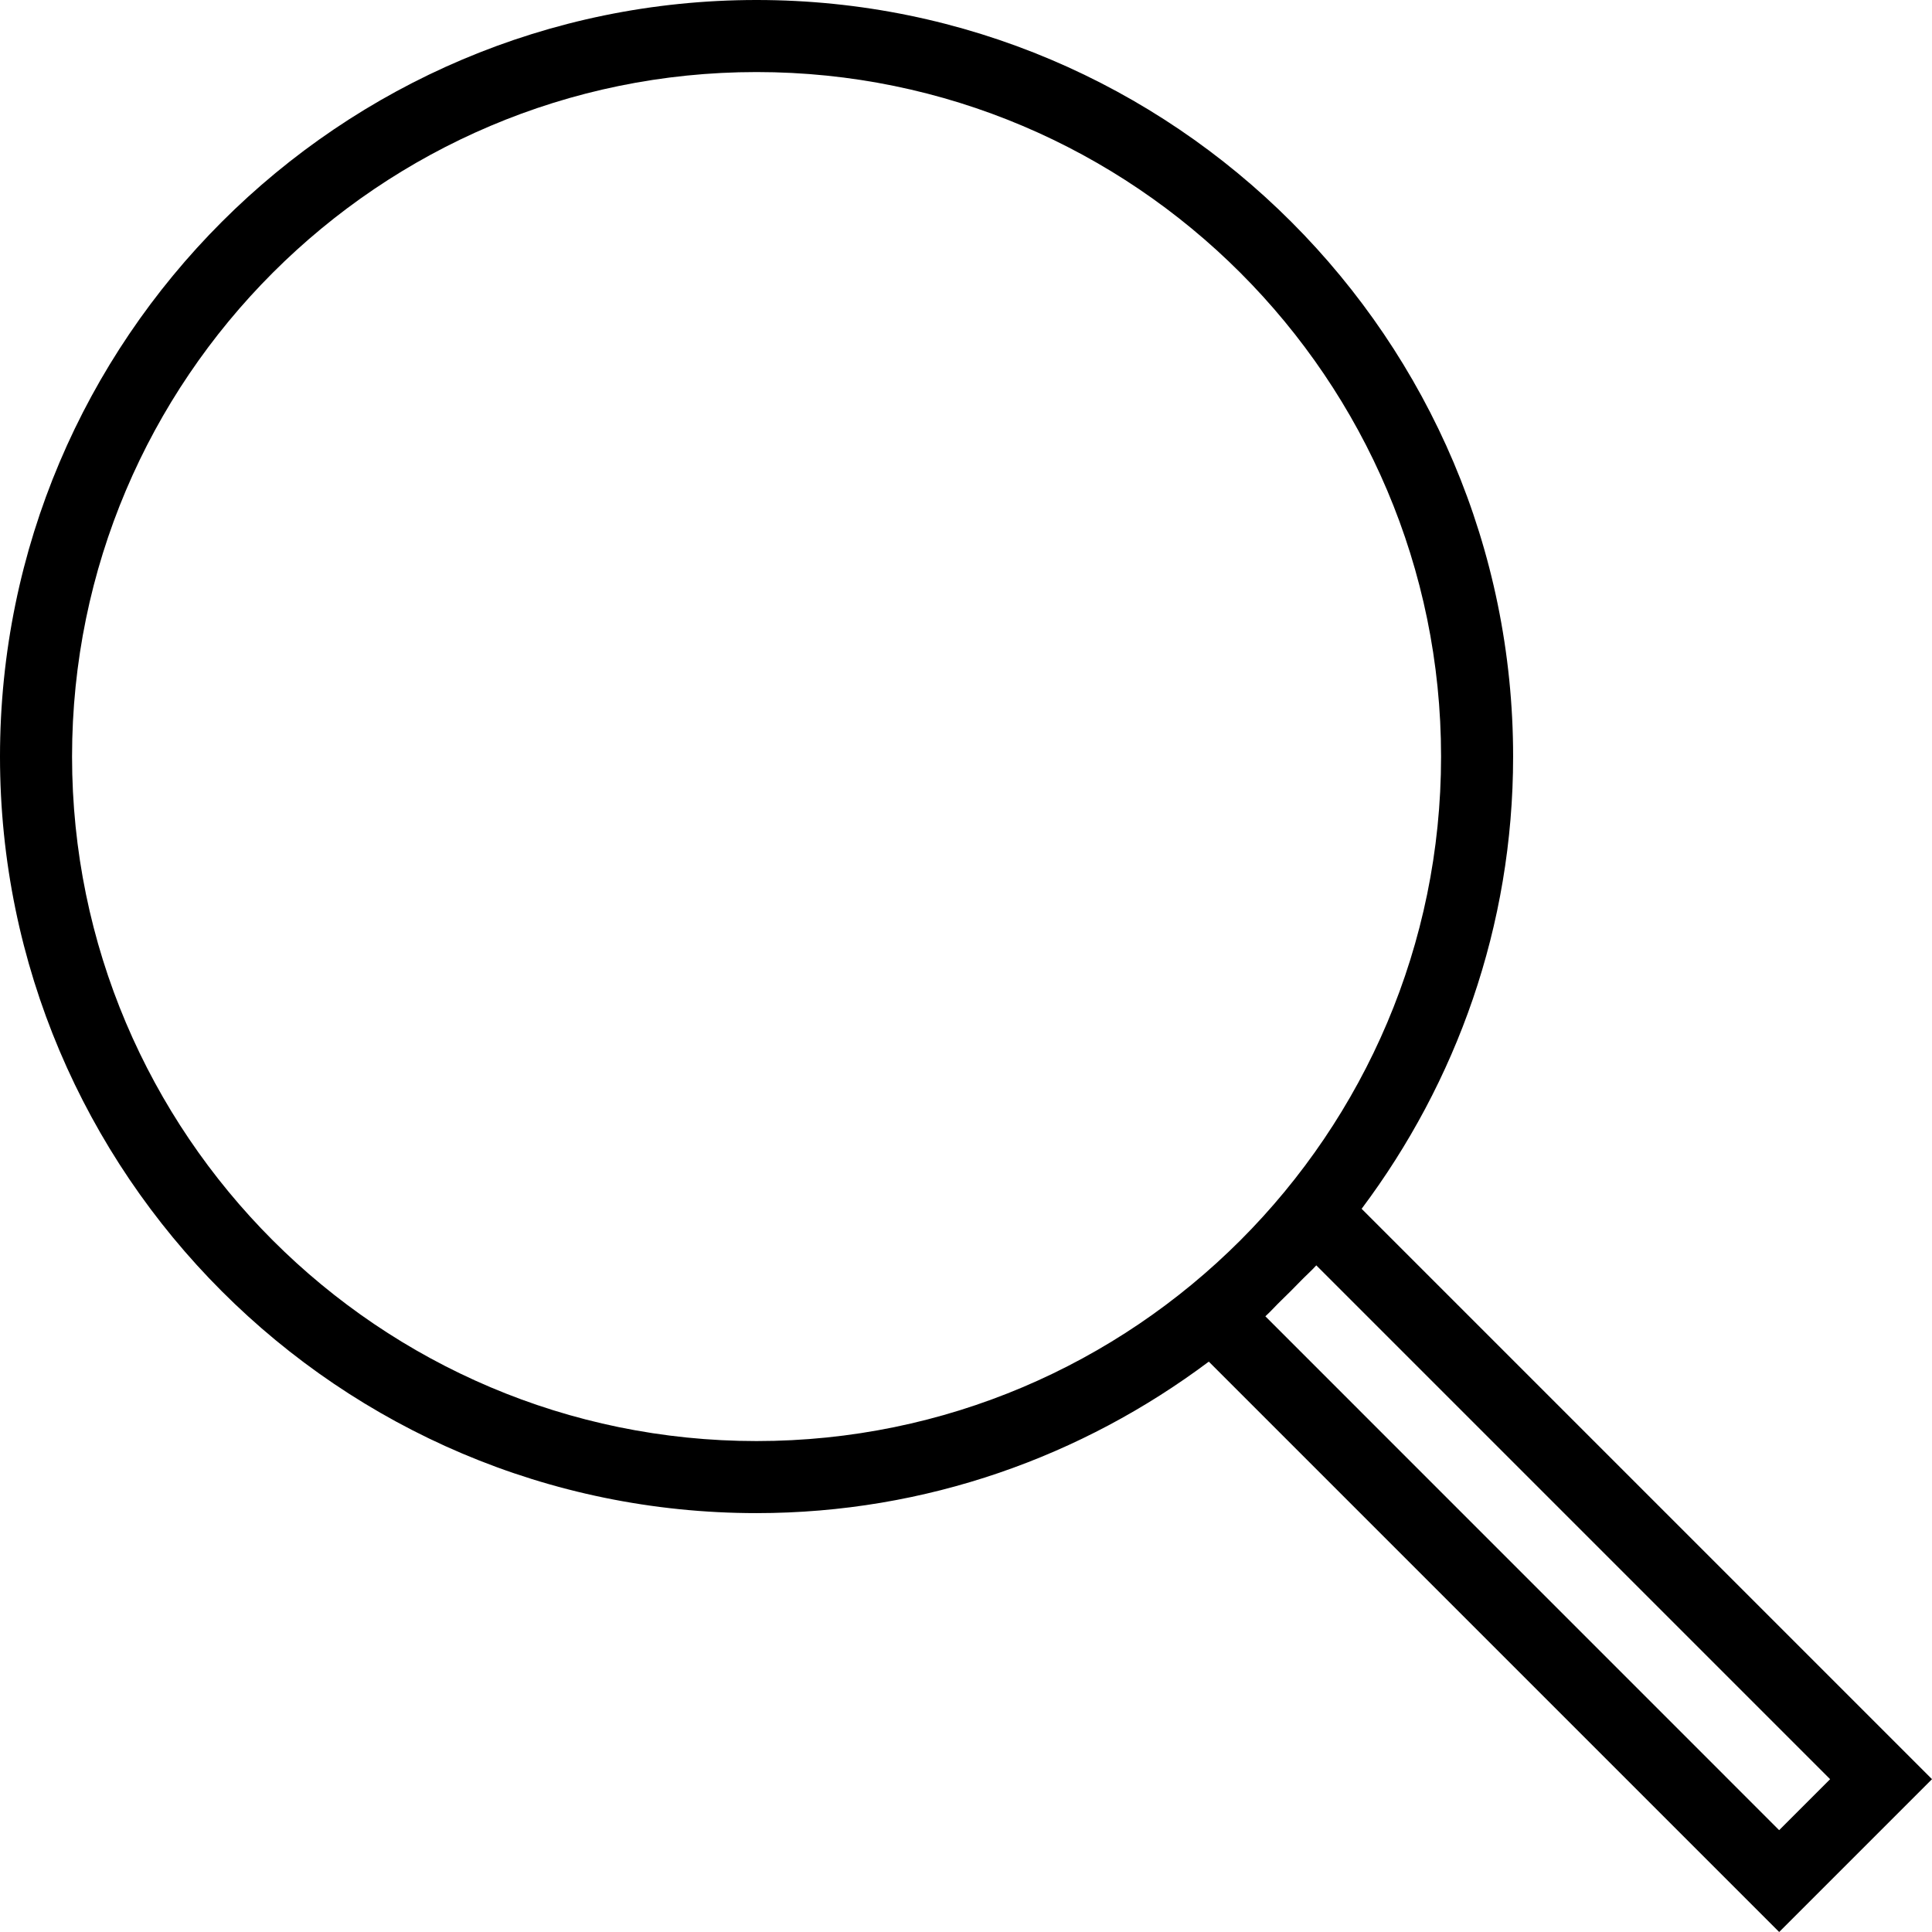
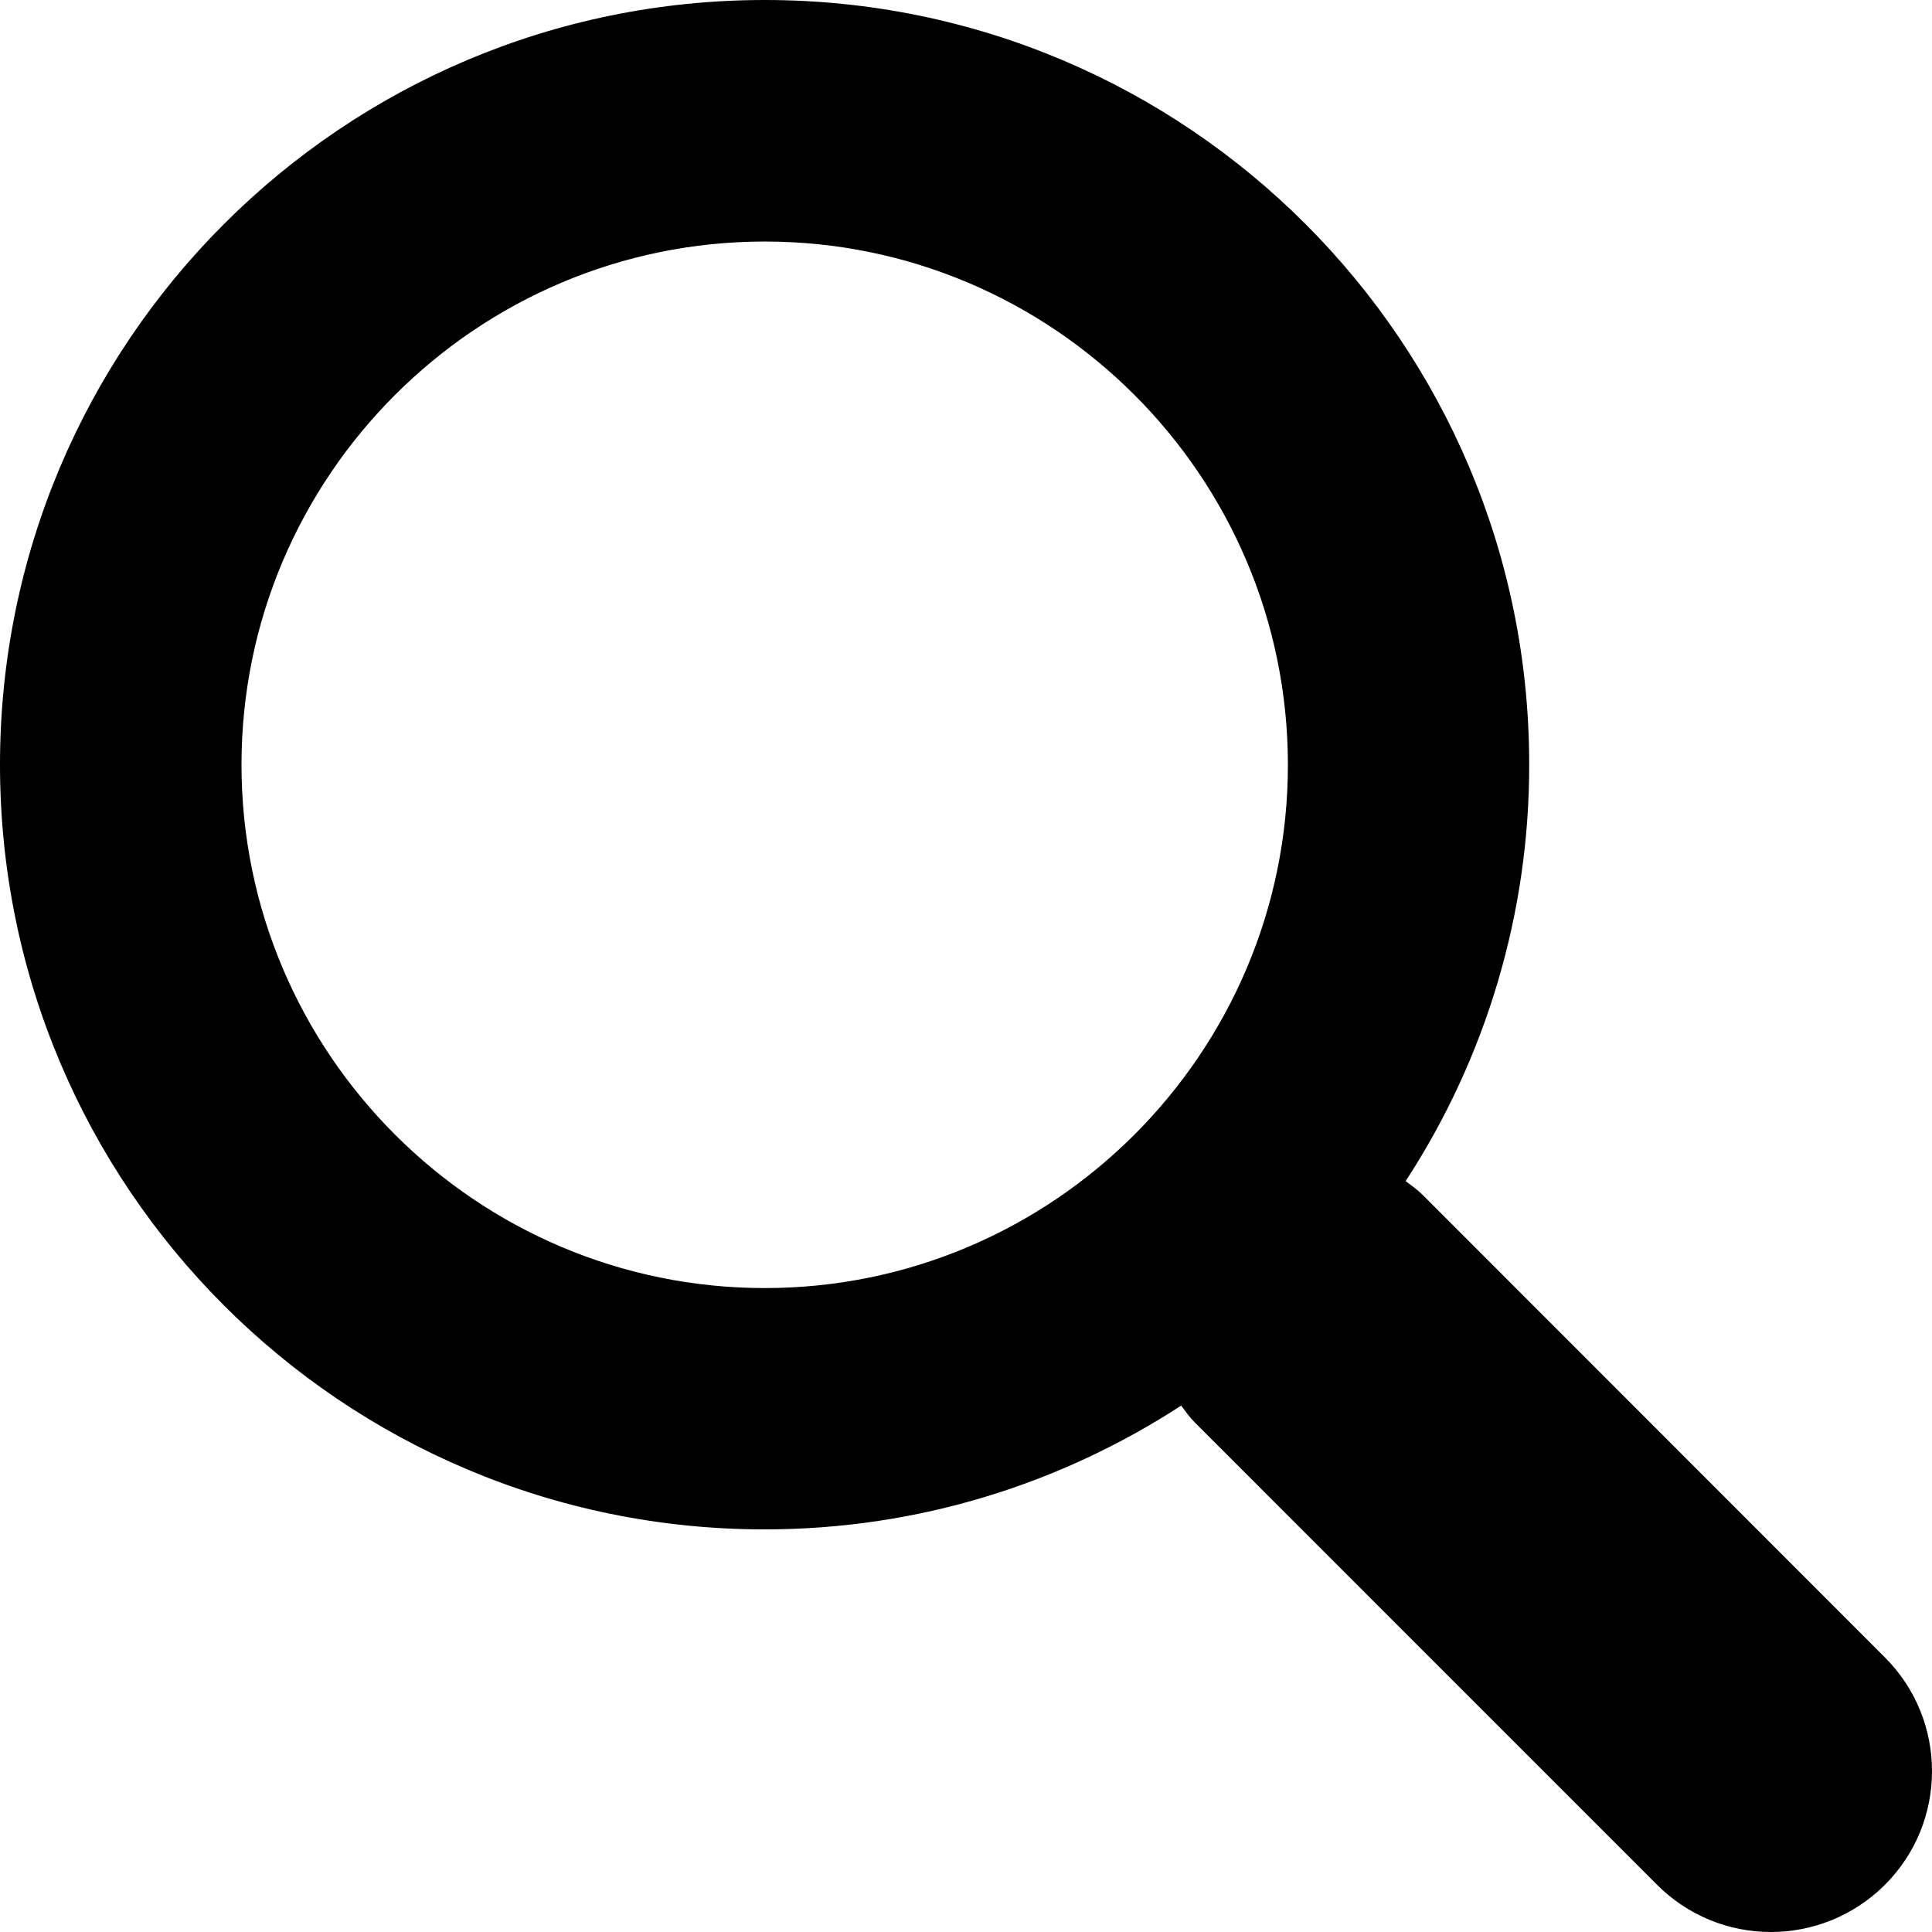
- <svg xmlns="http://www.w3.org/2000/svg" version="1.1" id="Capa_1" x="0px" y="0px" viewBox="0 0 53.627 53.627" style="enable-background:new 0 0 53.627 53.627;" xml:space="preserve">
-   <path d="M53.627,49.385L37.795,33.553C40.423,30.046,42,25.709,42,21C42,9.42,32.58,0,21,0S0,9.42,0,21s9.42,21,21,21  c4.709,0,9.046-1.577,12.553-4.205l15.832,15.832L53.627,49.385z M2,21C2,10.523,10.523,2,21,2s19,8.523,19,19s-8.523,19-19,19  S2,31.477,2,21z M35.567,36.093c0.178-0.172,0.353-0.347,0.525-0.525c0.146-0.151,0.304-0.29,0.445-0.445l14.262,14.262  l-1.415,1.415L35.123,36.537C35.278,36.396,35.416,36.238,35.567,36.093z" />
-   <g>
- </g>
-   <g>
- </g>
-   <g>
- </g>
-   <g>
- </g>
-   <g>
- </g>
-   <g>
- </g>
-   <g>
- </g>
-   <g>
- </g>
-   <g>
- </g>
-   <g>
- </g>
-   <g>
- </g>
-   <g>
- </g>
-   <g>
- </g>
-   <g>
- </g>
-   <g>
- </g>
+ <svg xmlns="http://www.w3.org/2000/svg" width="128" height="128">
+   <path d="M124.884 109.812L94.256 79.166c-.357-.357-.757-.629-1.129-.914a50.366 50.366 0 0 0 8.186-27.59C101.327 22.689 78.656 0 50.67 0 22.685 0 0 22.688 0 50.663c0 27.989 22.685 50.663 50.656 50.663 10.186 0 19.643-3.03 27.6-8.201.286.385.557.771.9 1.114l30.628 30.632a10.633 10.633 0 0 0 7.543 3.129c2.728 0 5.457-1.043 7.543-3.115 4.171-4.157 4.171-10.915.014-15.073M50.671 85.338C31.557 85.338 16 69.78 16 50.663c0-19.102 15.557-34.661 34.67-34.661 19.115 0 34.657 15.559 34.657 34.675 0 19.102-15.557 34.661-34.656 34.661" />
</svg>
